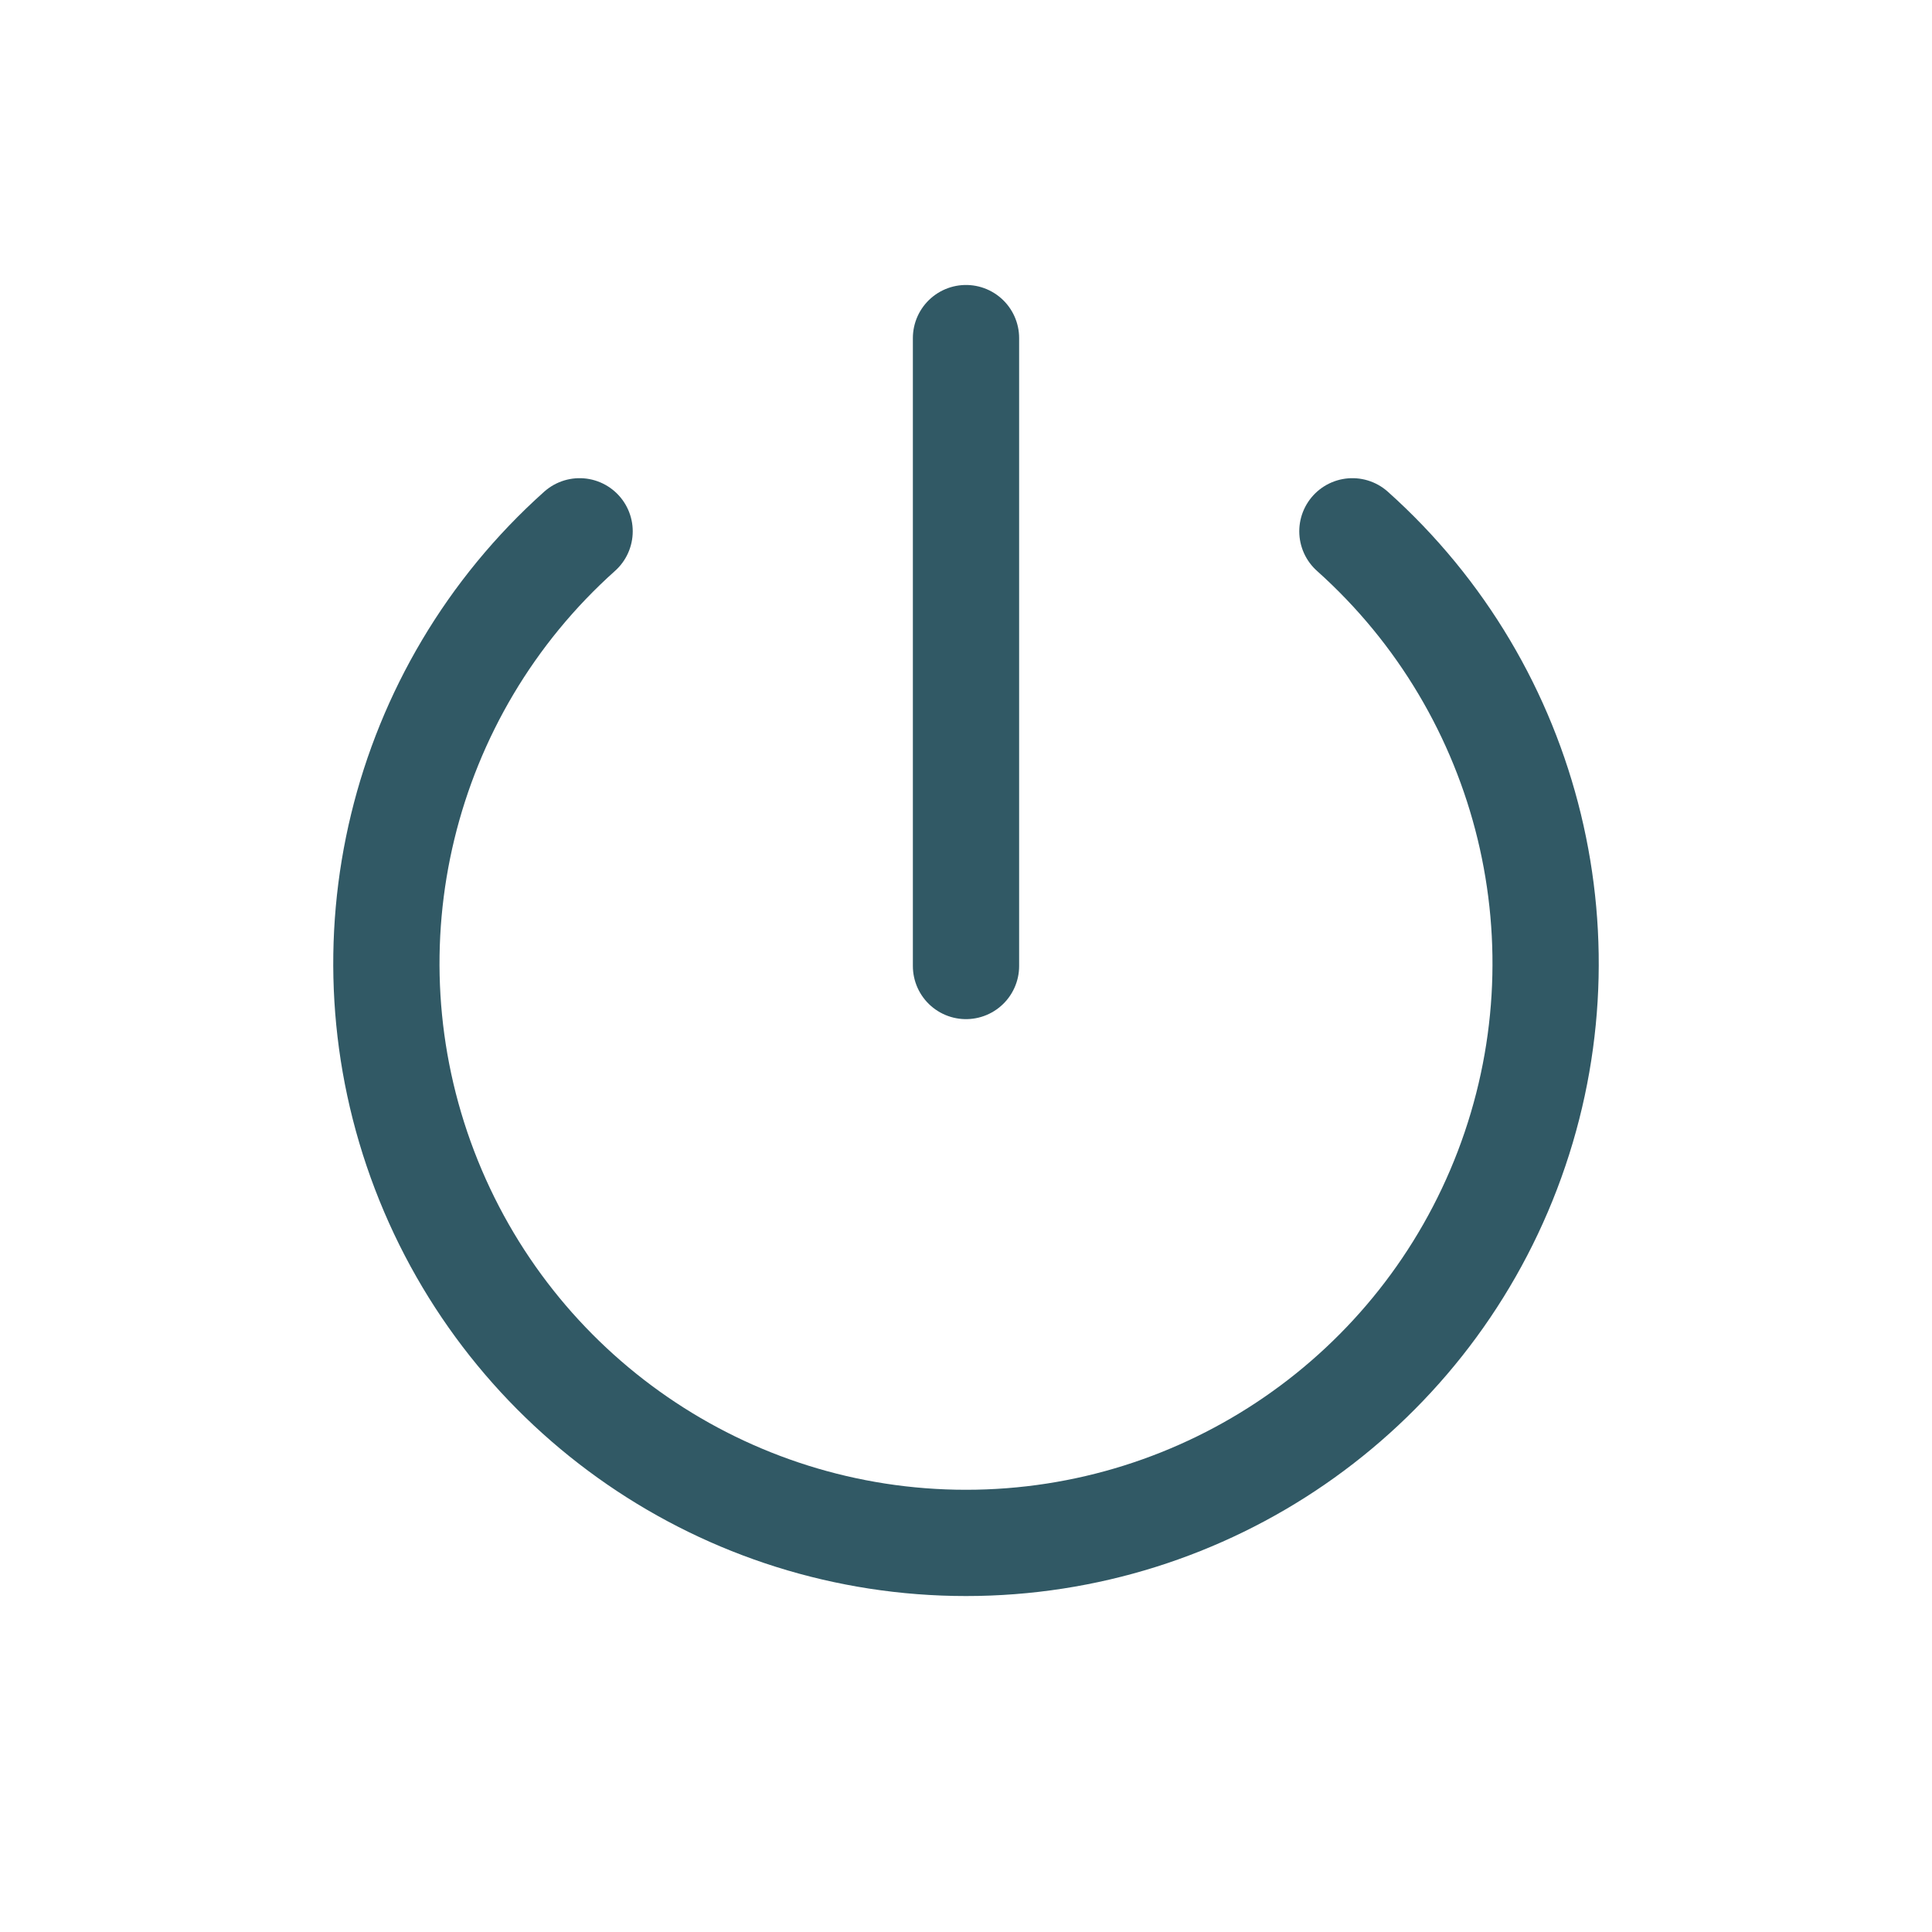
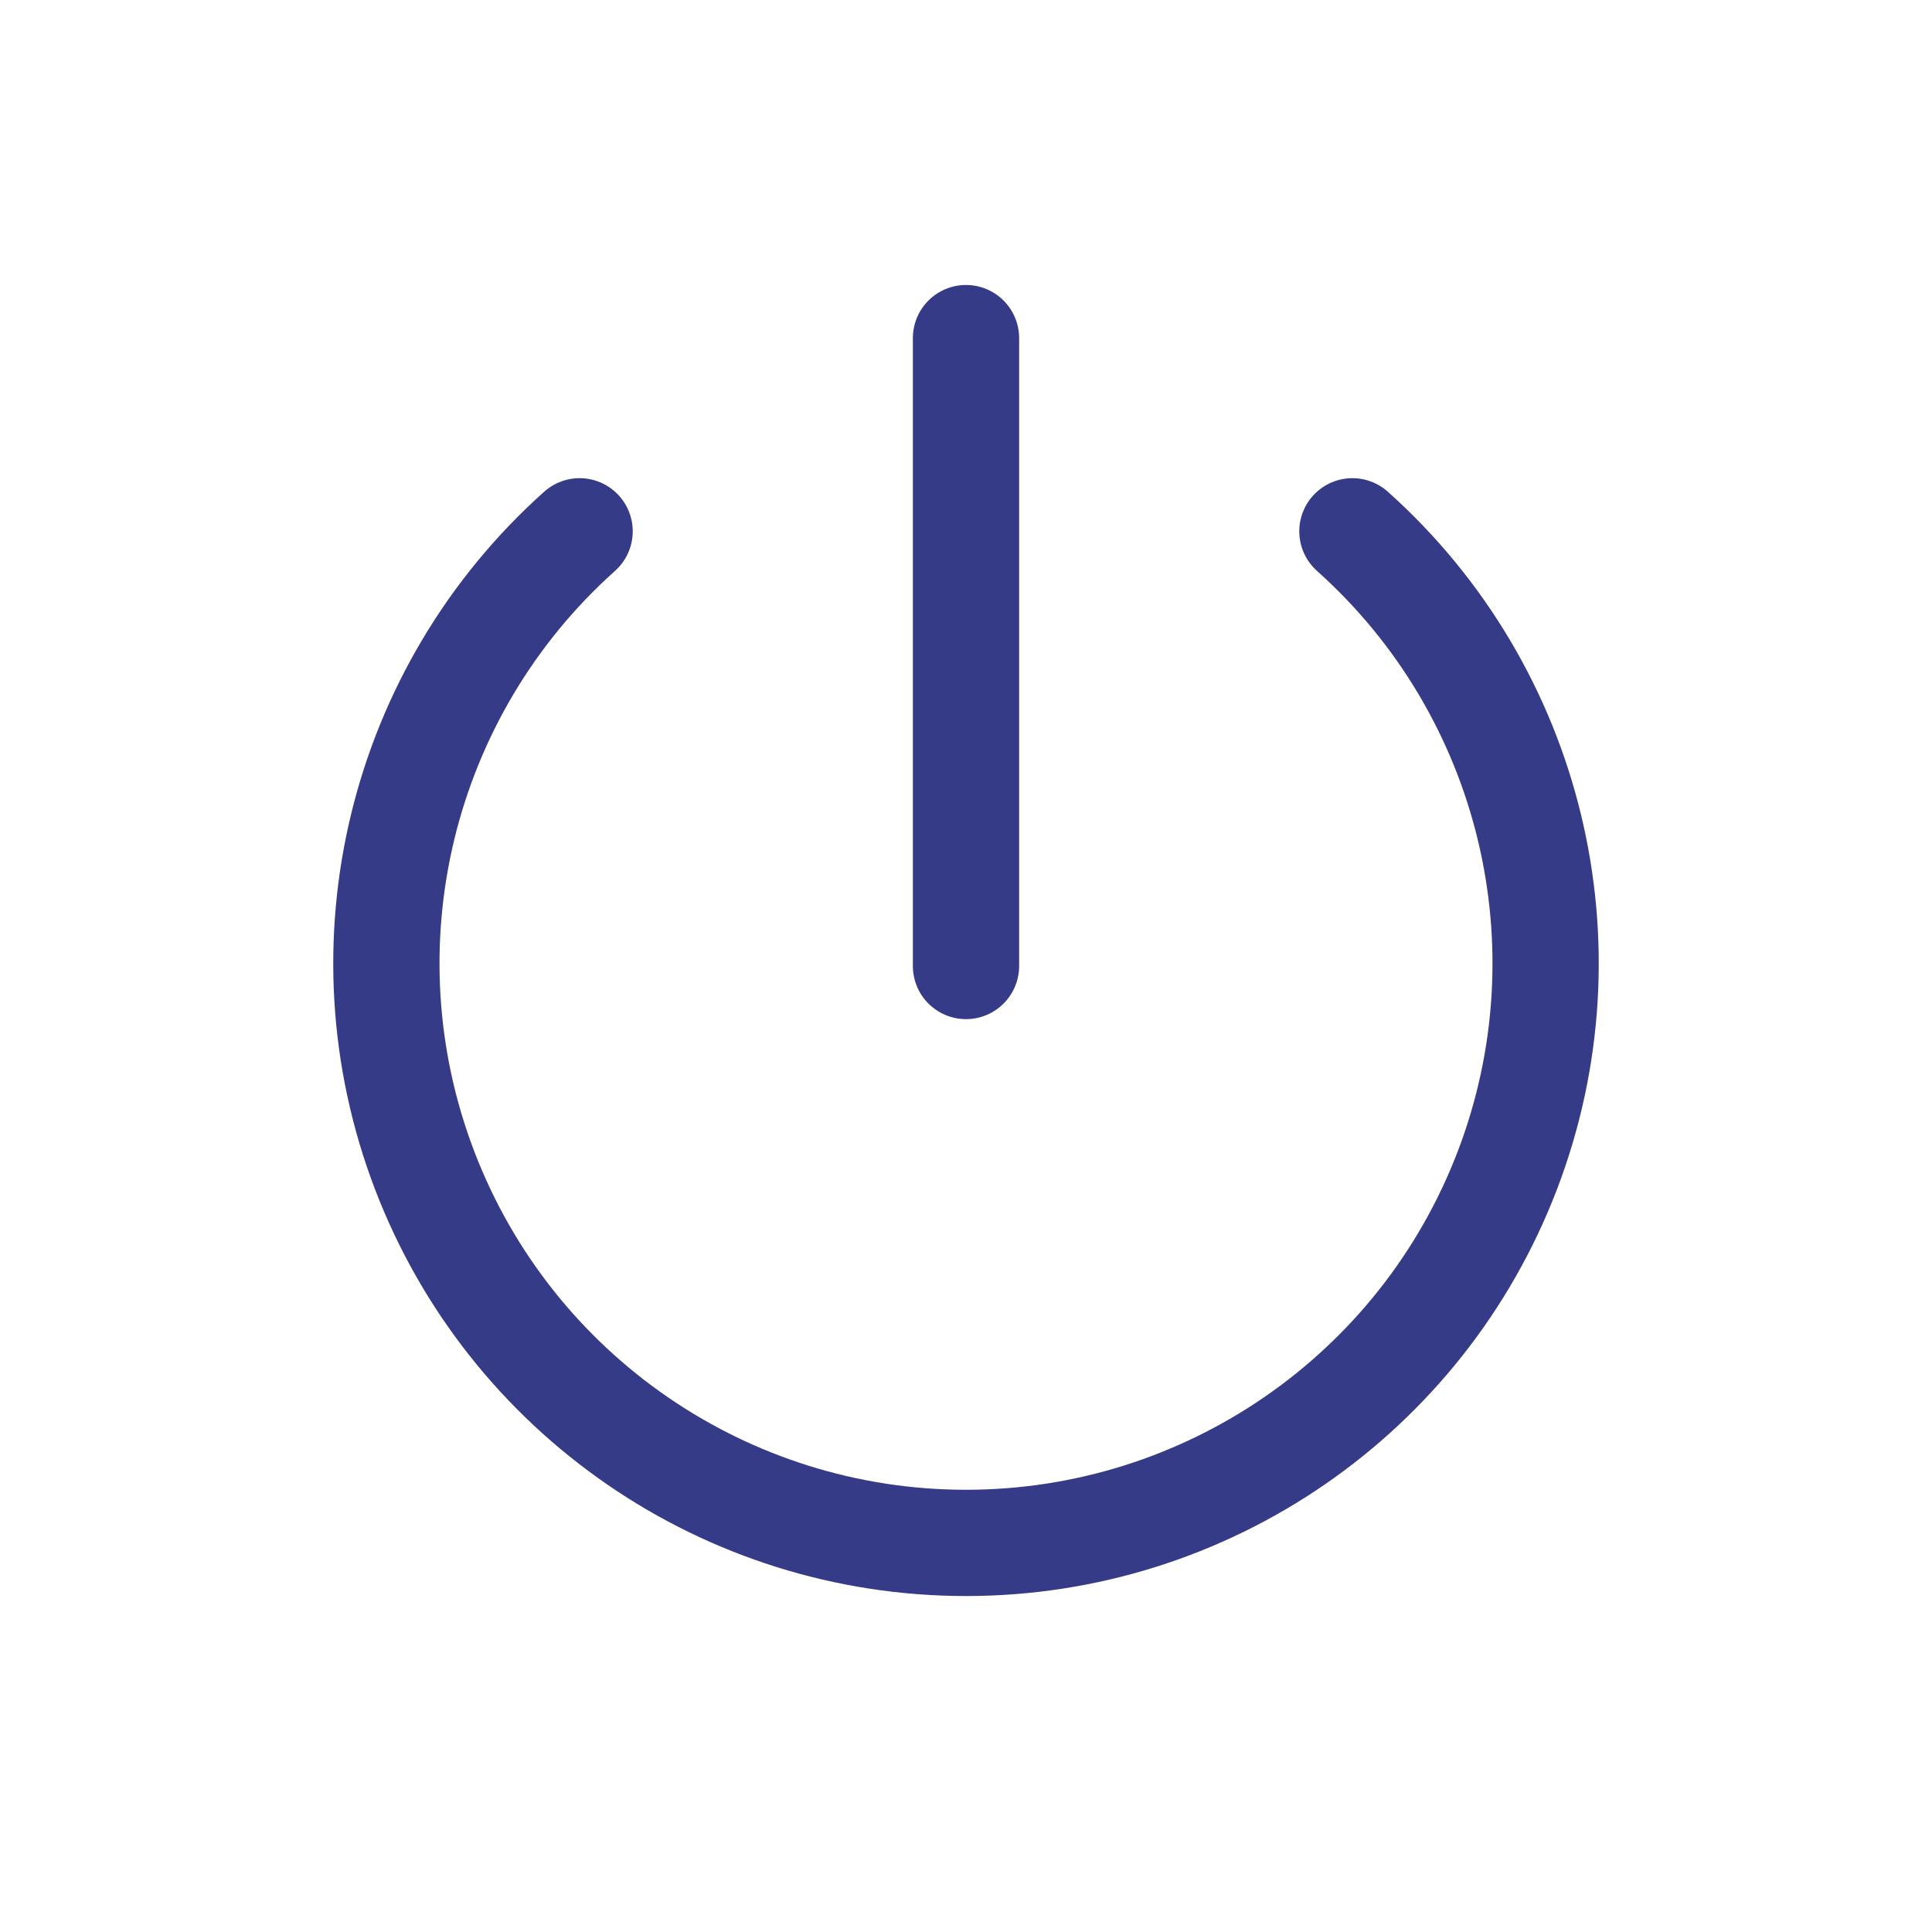
<svg xmlns="http://www.w3.org/2000/svg" viewBox="0 0 40 40">
-   <g fill="none" stroke="#315965" stroke-width="2.2" stroke-linecap="round" stroke-linejoin="round">
+   <g fill="none" stroke="#363b87" stroke-width="2.2" stroke-linecap="round" stroke-linejoin="round">
    <path d="M20 7V20M12 11A12 12 0 1 0 28 11" />
  </g>
</svg>
